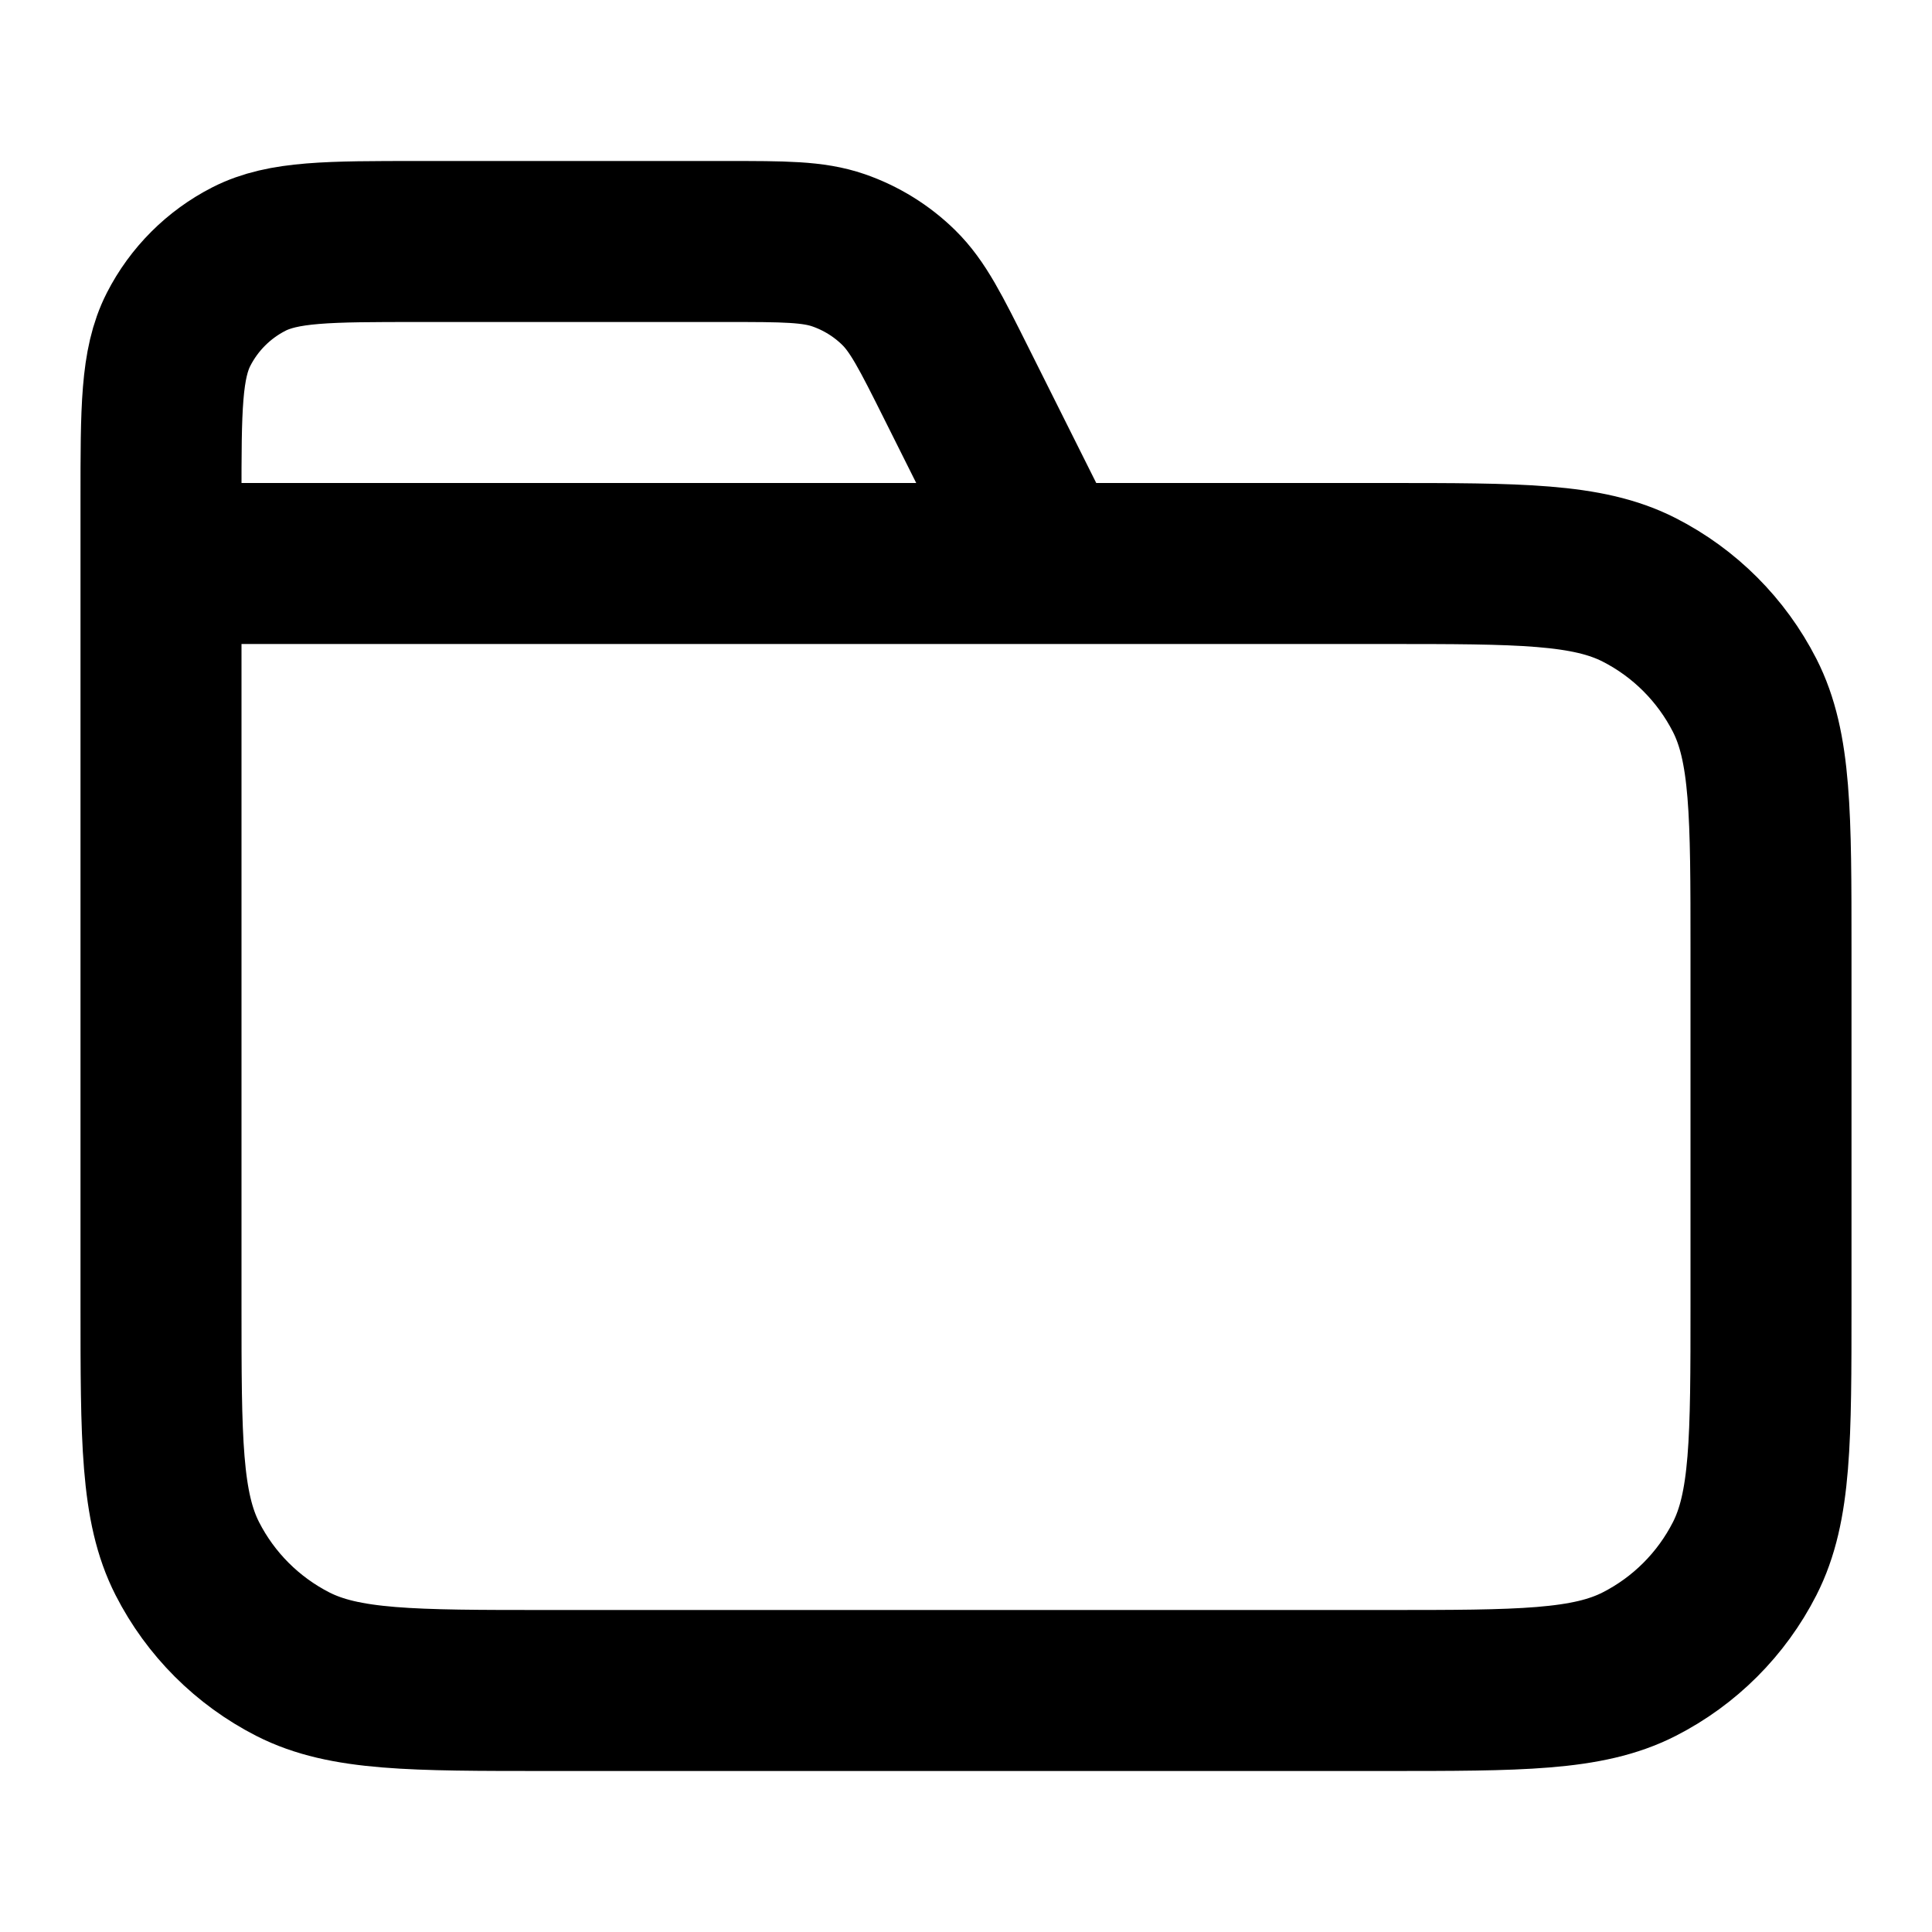
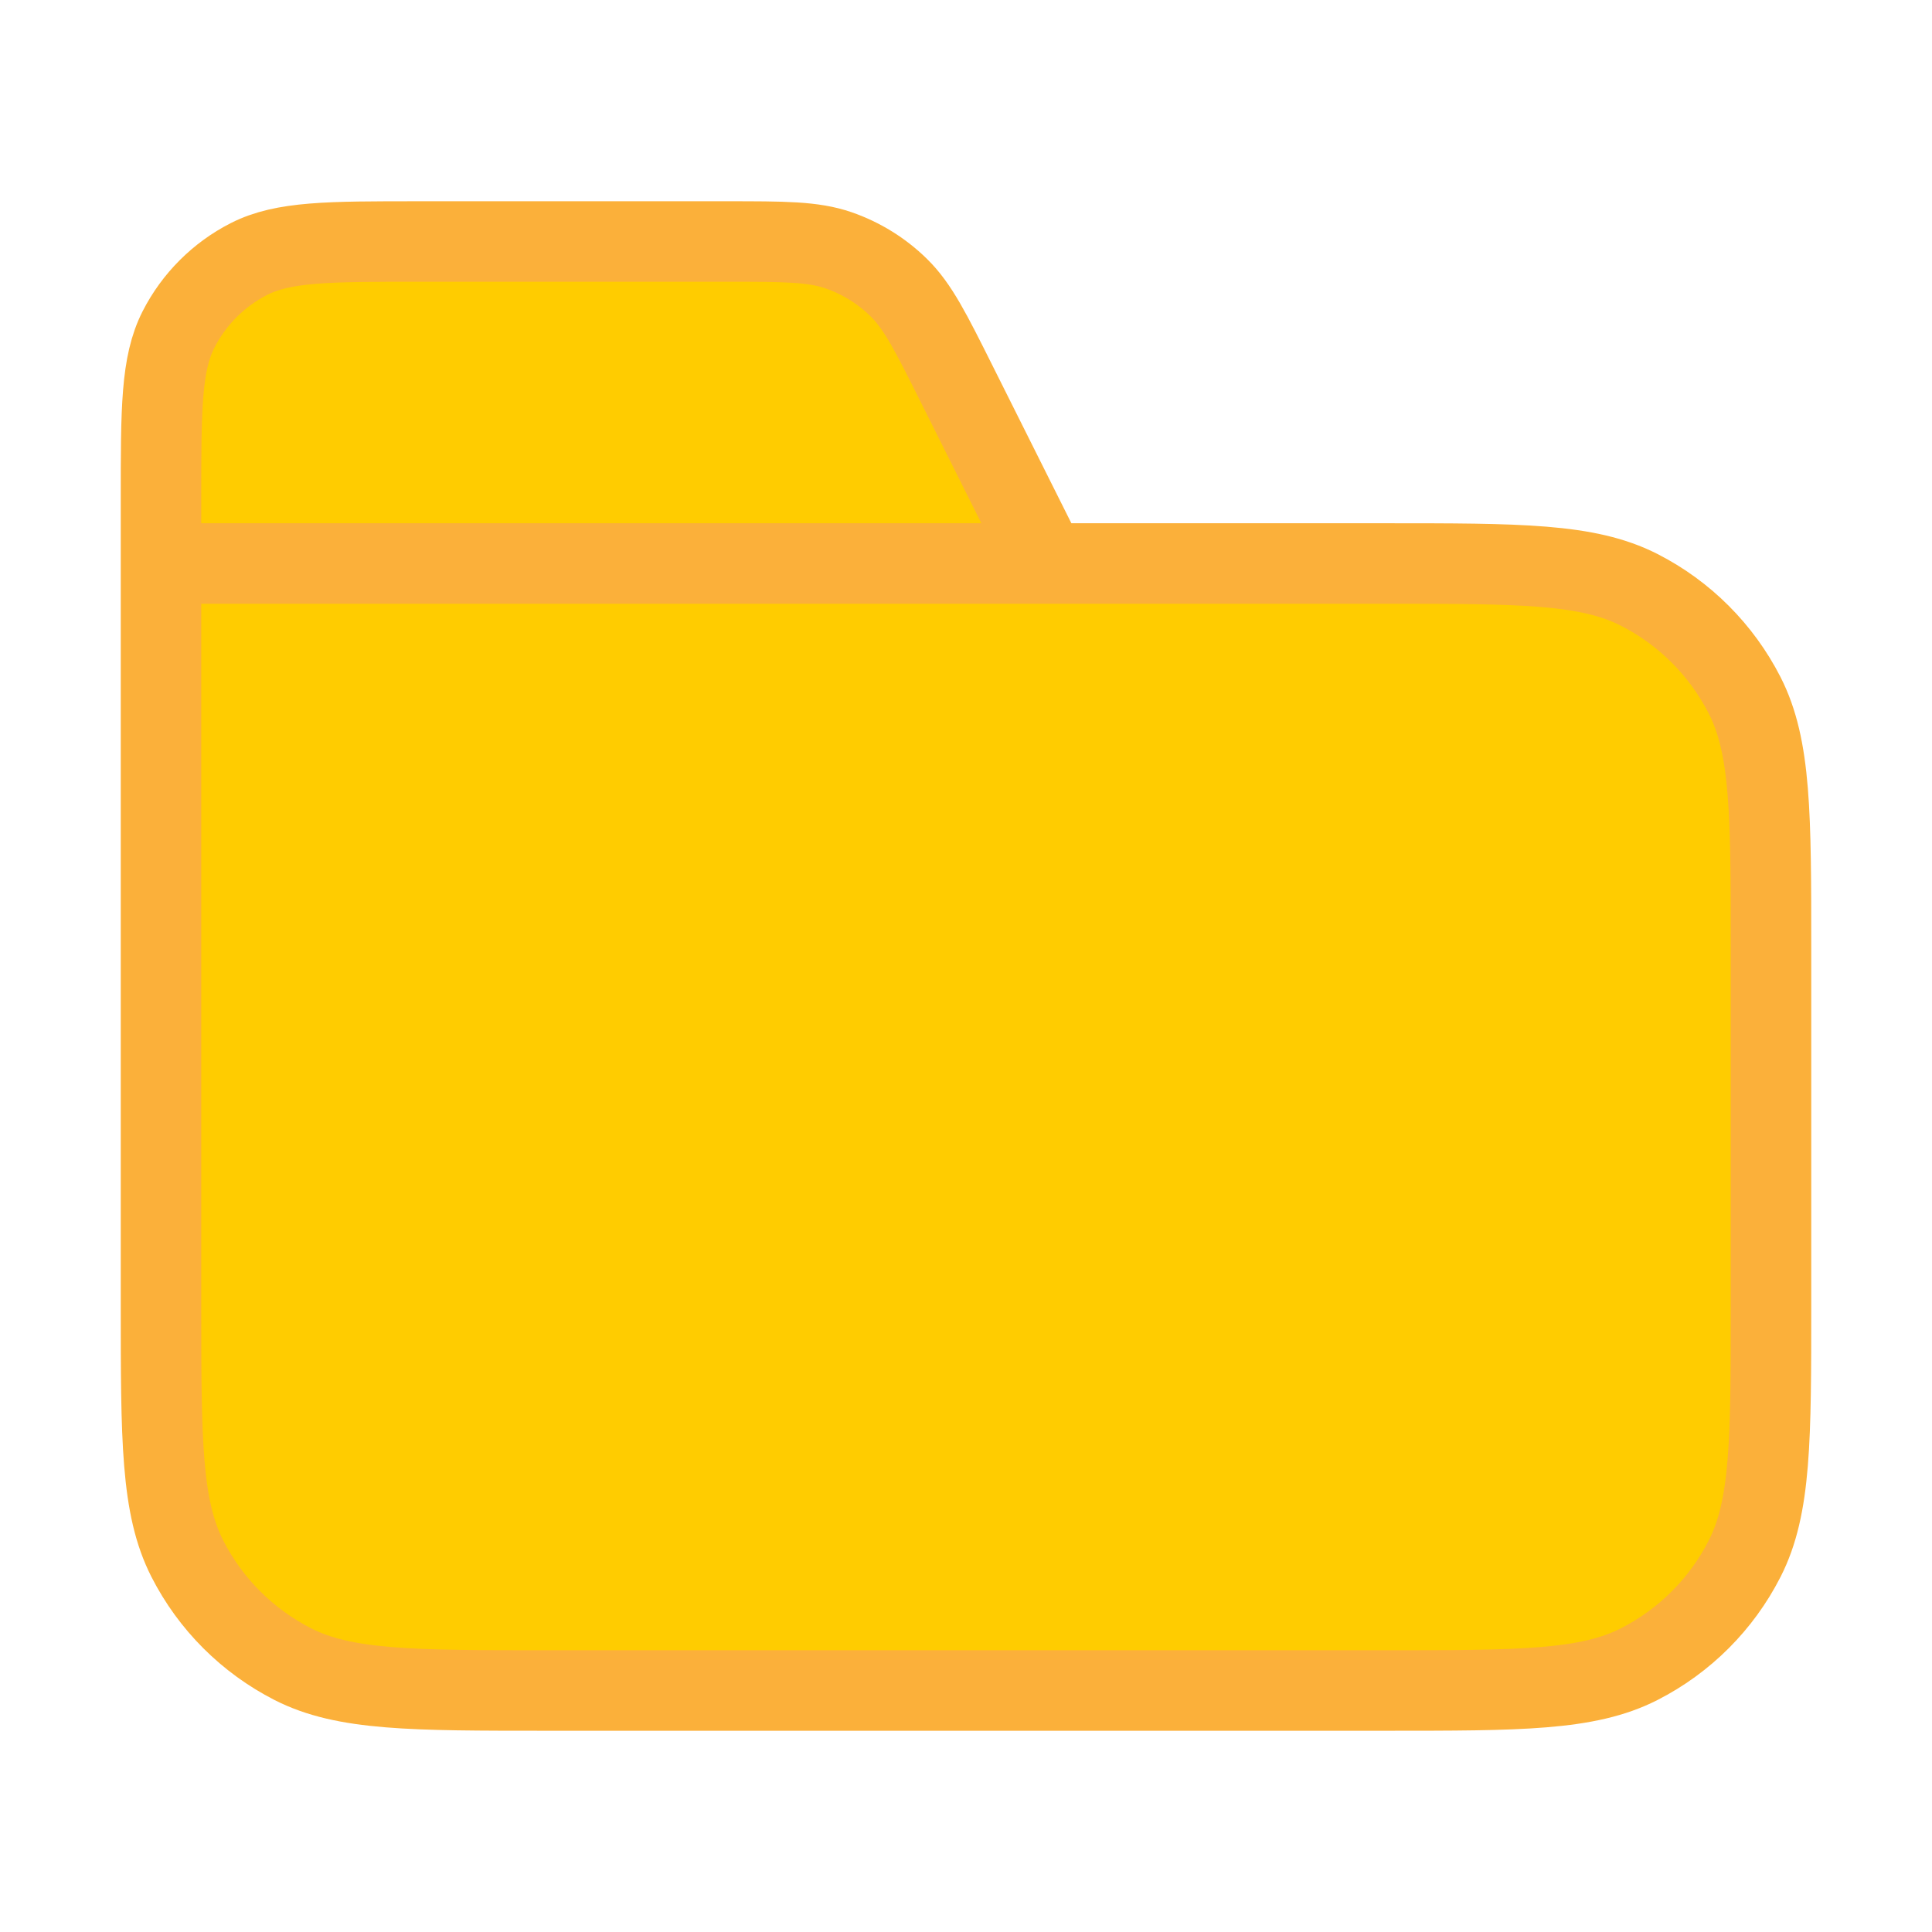
- <svg xmlns="http://www.w3.org/2000/svg" width="24" height="24" viewBox="0 0 24 24" fill="none">
-   <path d="M13 7L11.884 4.769C11.563 4.127 11.403 3.806 11.163 3.571C10.952 3.364 10.696 3.206 10.416 3.109C10.099 3 9.74 3 9.022 3H5.2C4.08 3 3.52 3 3.092 3.218C2.716 3.41 2.41 3.716 2.218 4.092C2 4.52 2 5.08 2 6.2V7M2 7H17.2C18.88 7 19.72 7 20.362 7.327C20.927 7.615 21.385 8.074 21.673 8.638C22 9.28 22 10.12 22 11.8V16.2C22 17.88 22 18.72 21.673 19.362C21.385 19.927 20.927 20.385 20.362 20.673C19.72 21 18.88 21 17.2 21H6.8C5.12 21 4.28 21 3.638 20.673C3.074 20.385 2.615 19.927 2.327 19.362C2 18.72 2 17.88 2 16.2V7Z" stroke="black" stroke-width="2" stroke-linecap="round" stroke-linejoin="round" />
+ <svg xmlns="http://www.w3.org/2000/svg" width="24" height="24" viewBox="0 0 24 24" fill="#ffcc00">
+   <path d="M13 7L11.884 4.769C11.563 4.127 11.403 3.806 11.163 3.571C10.952 3.364 10.696 3.206 10.416 3.109C10.099 3 9.74 3 9.022 3H5.2C4.08 3 3.52 3 3.092 3.218C2.716 3.41 2.41 3.716 2.218 4.092C2 4.52 2 5.08 2 6.2V7M2 7H17.2C18.88 7 19.72 7 20.362 7.327C20.927 7.615 21.385 8.074 21.673 8.638C22 9.28 22 10.12 22 11.8V16.2C22 17.88 22 18.72 21.673 19.362C21.385 19.927 20.927 20.385 20.362 20.673C19.72 21 18.88 21 17.2 21H6.8C5.12 21 4.28 21 3.638 20.673C3.074 20.385 2.615 19.927 2.327 19.362C2 18.72 2 17.88 2 16.2V7Z" stroke="#fbb03a" stroke-width="1" stroke-linecap="round" stroke-linejoin="round" />
</svg>
